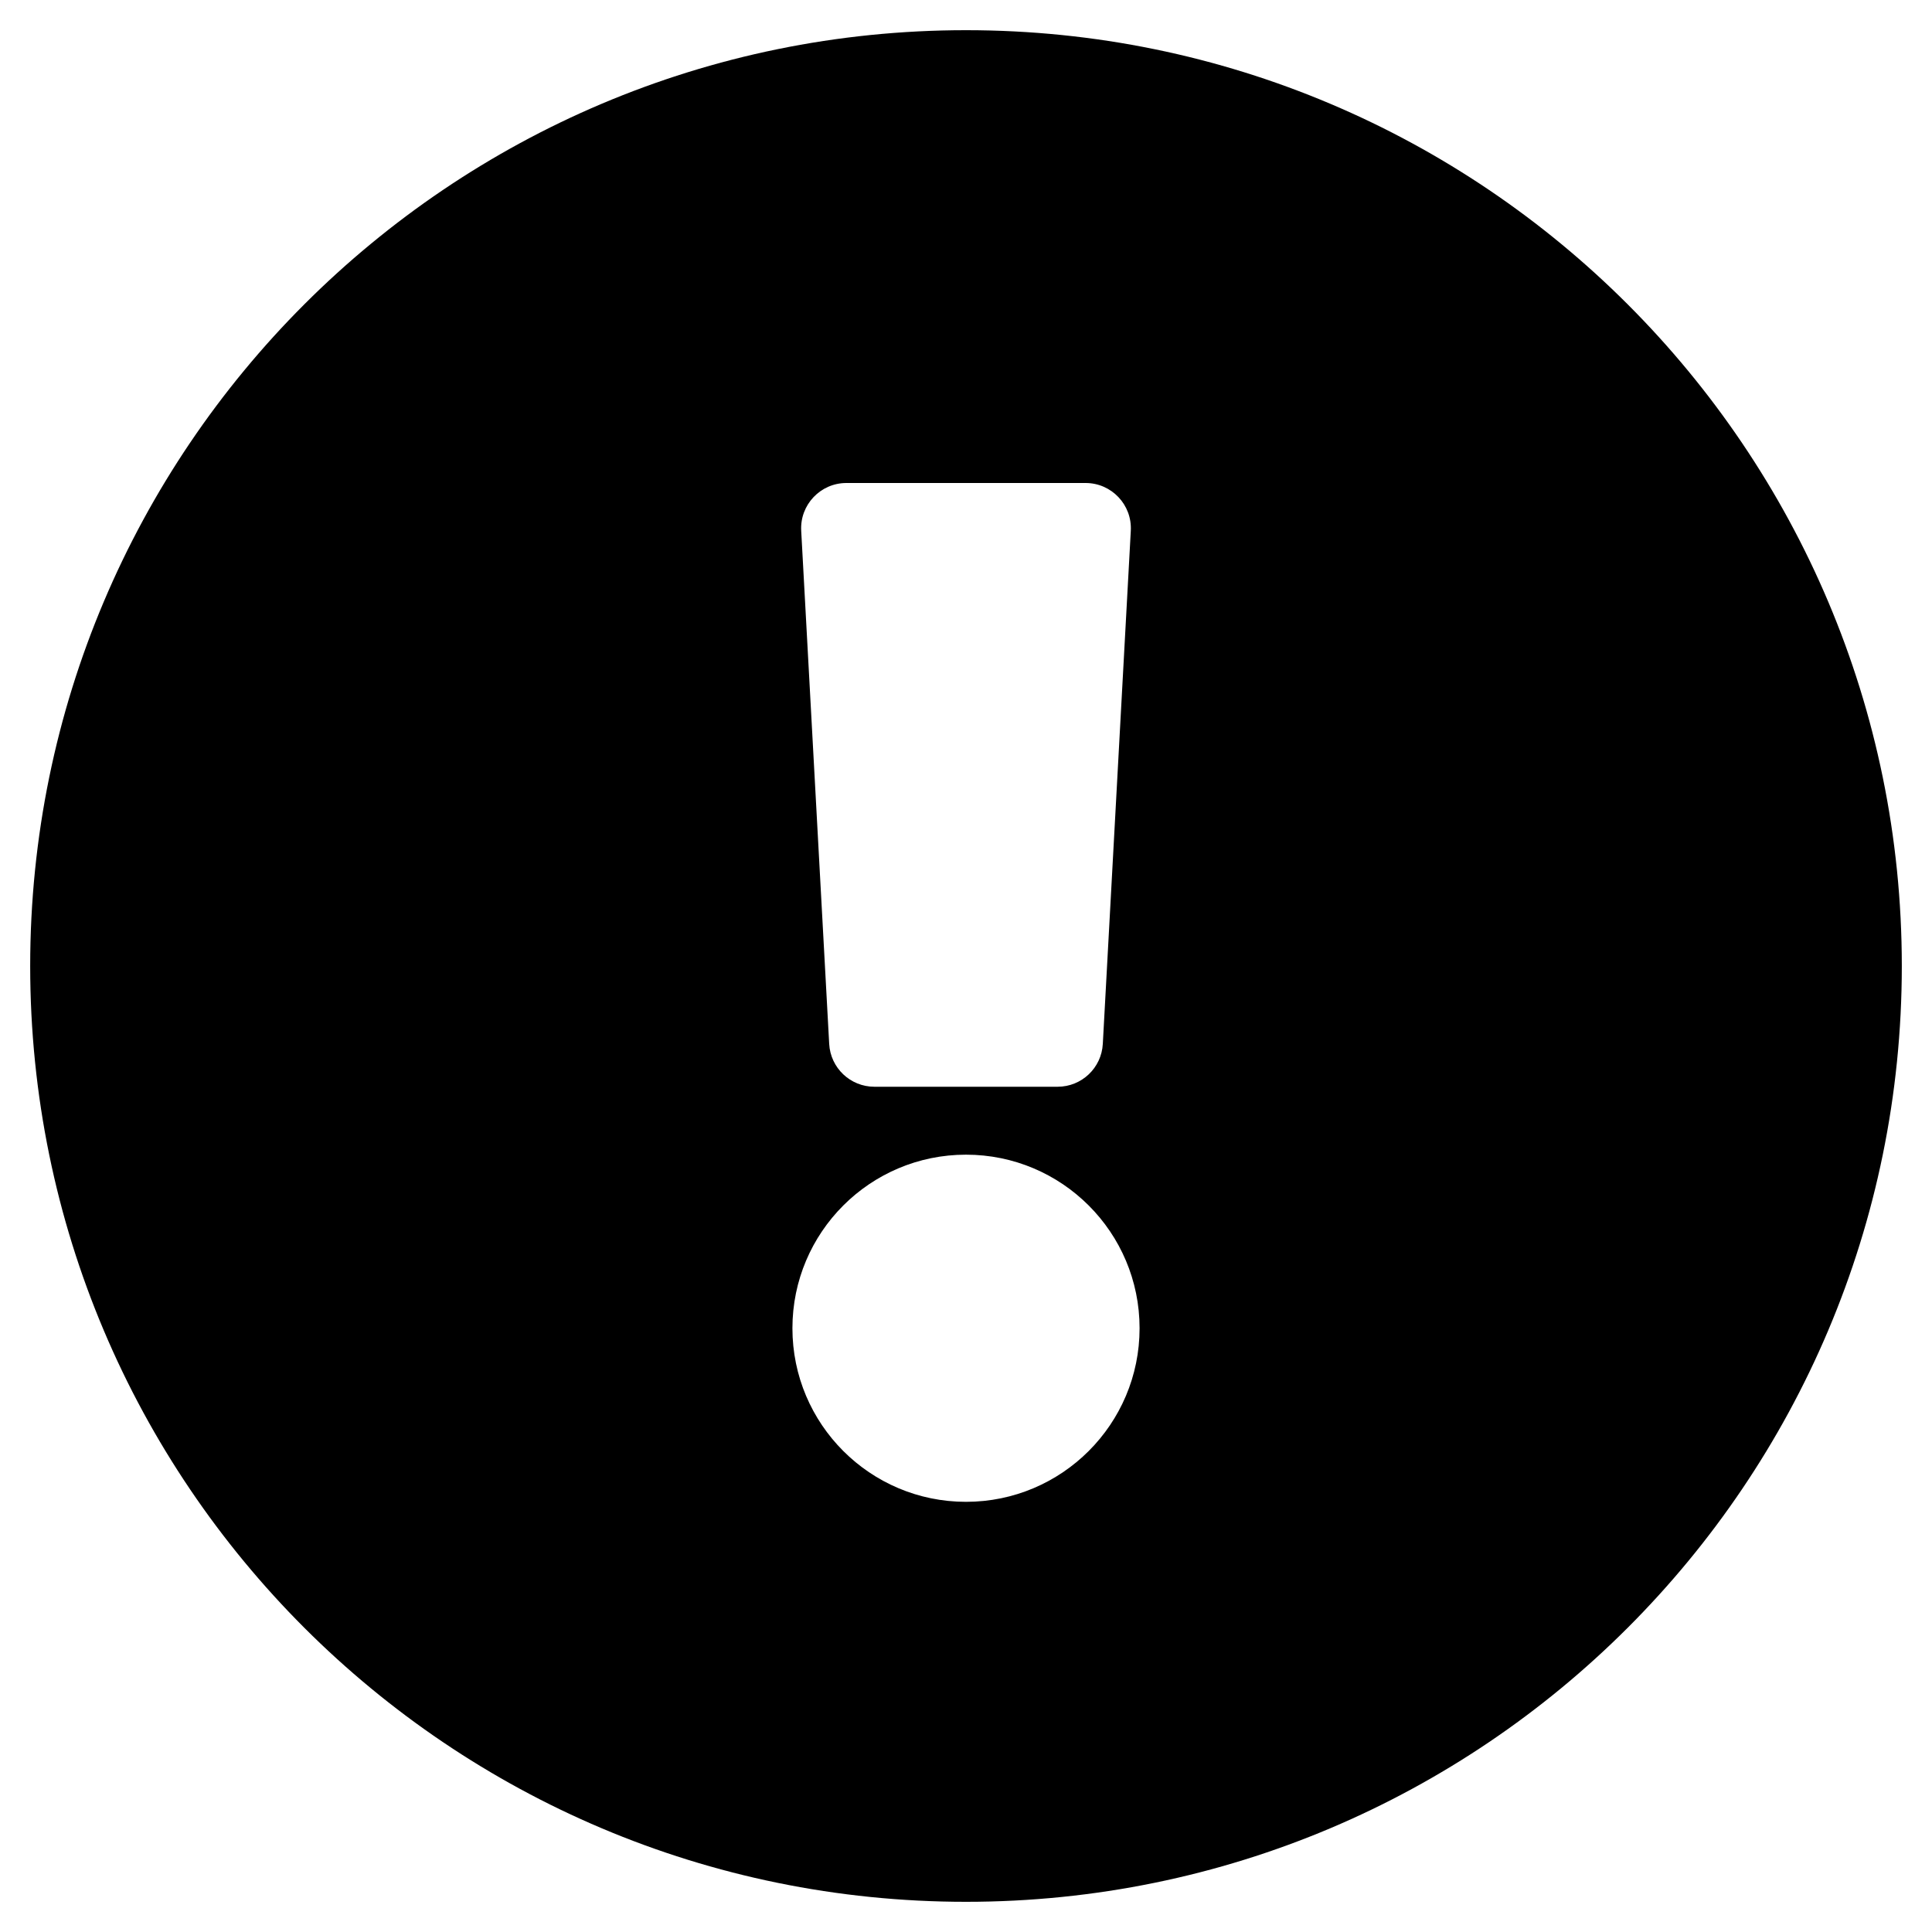
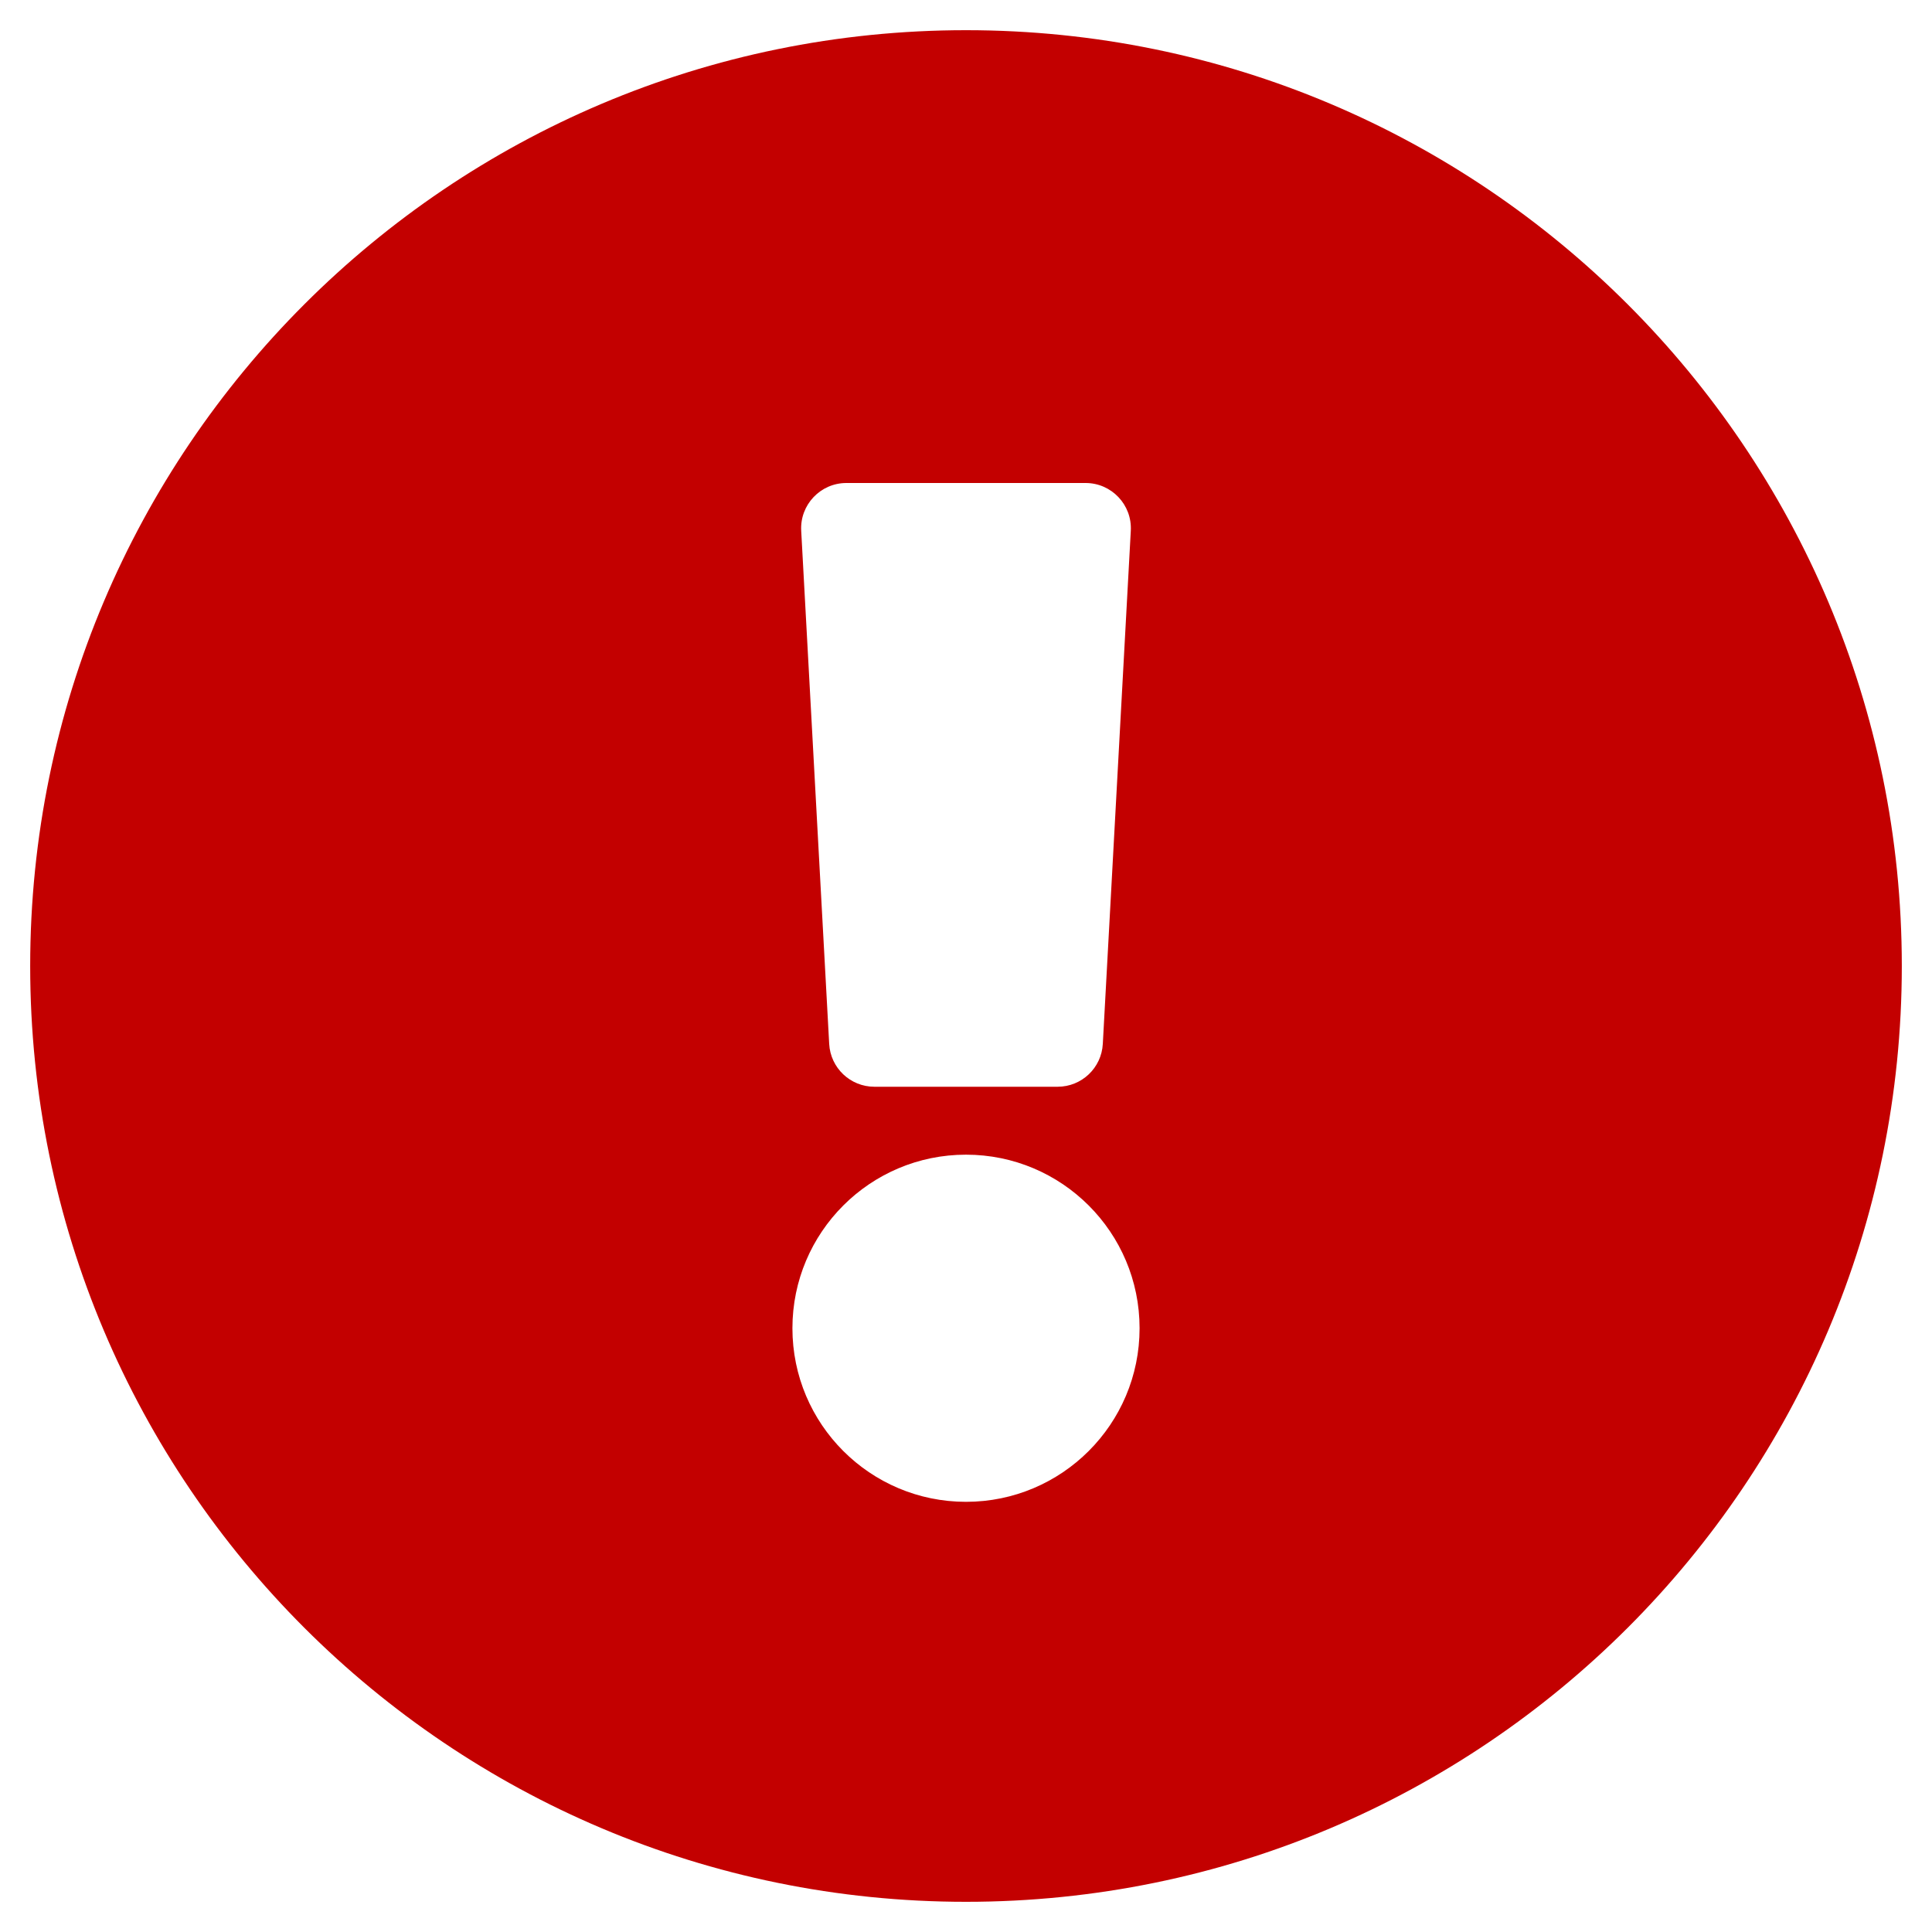
<svg xmlns="http://www.w3.org/2000/svg" viewBox="0 0 512 512">
-   <path d="M504 256c0 136.997-111.043 248-248 248S8 392.997 8 256C8 119.083 119.043 8 256 8s248 111.083 248 248zm-248 50c-25.405 0-46 20.595-46 46s20.595 46 46 46 46-20.595 46-46-20.595-46-46-46zm-43.673-165.346l7.418 136c.347 6.364 5.609 11.346 11.982 11.346h48.546c6.373 0 11.635-4.982 11.982-11.346l7.418-136c.375-6.874-5.098-12.654-11.982-12.654h-63.383c-6.884 0-12.356 5.78-11.981 12.654z" />
+   <path style="fill:#C30000;" d="M504 256c0 136.997-111.043 248-248 248S8 392.997 8 256C8 119.083 119.043 8 256 8s248 111.083 248 248zm-248 50c-25.405 0-46 20.595-46 46s20.595 46 46 46 46-20.595 46-46-20.595-46-46-46zm-43.673-165.346l7.418 136c.347 6.364 5.609 11.346 11.982 11.346h48.546c6.373 0 11.635-4.982 11.982-11.346l7.418-136c.375-6.874-5.098-12.654-11.982-12.654h-63.383c-6.884 0-12.356 5.78-11.981 12.654z" />
</svg>
